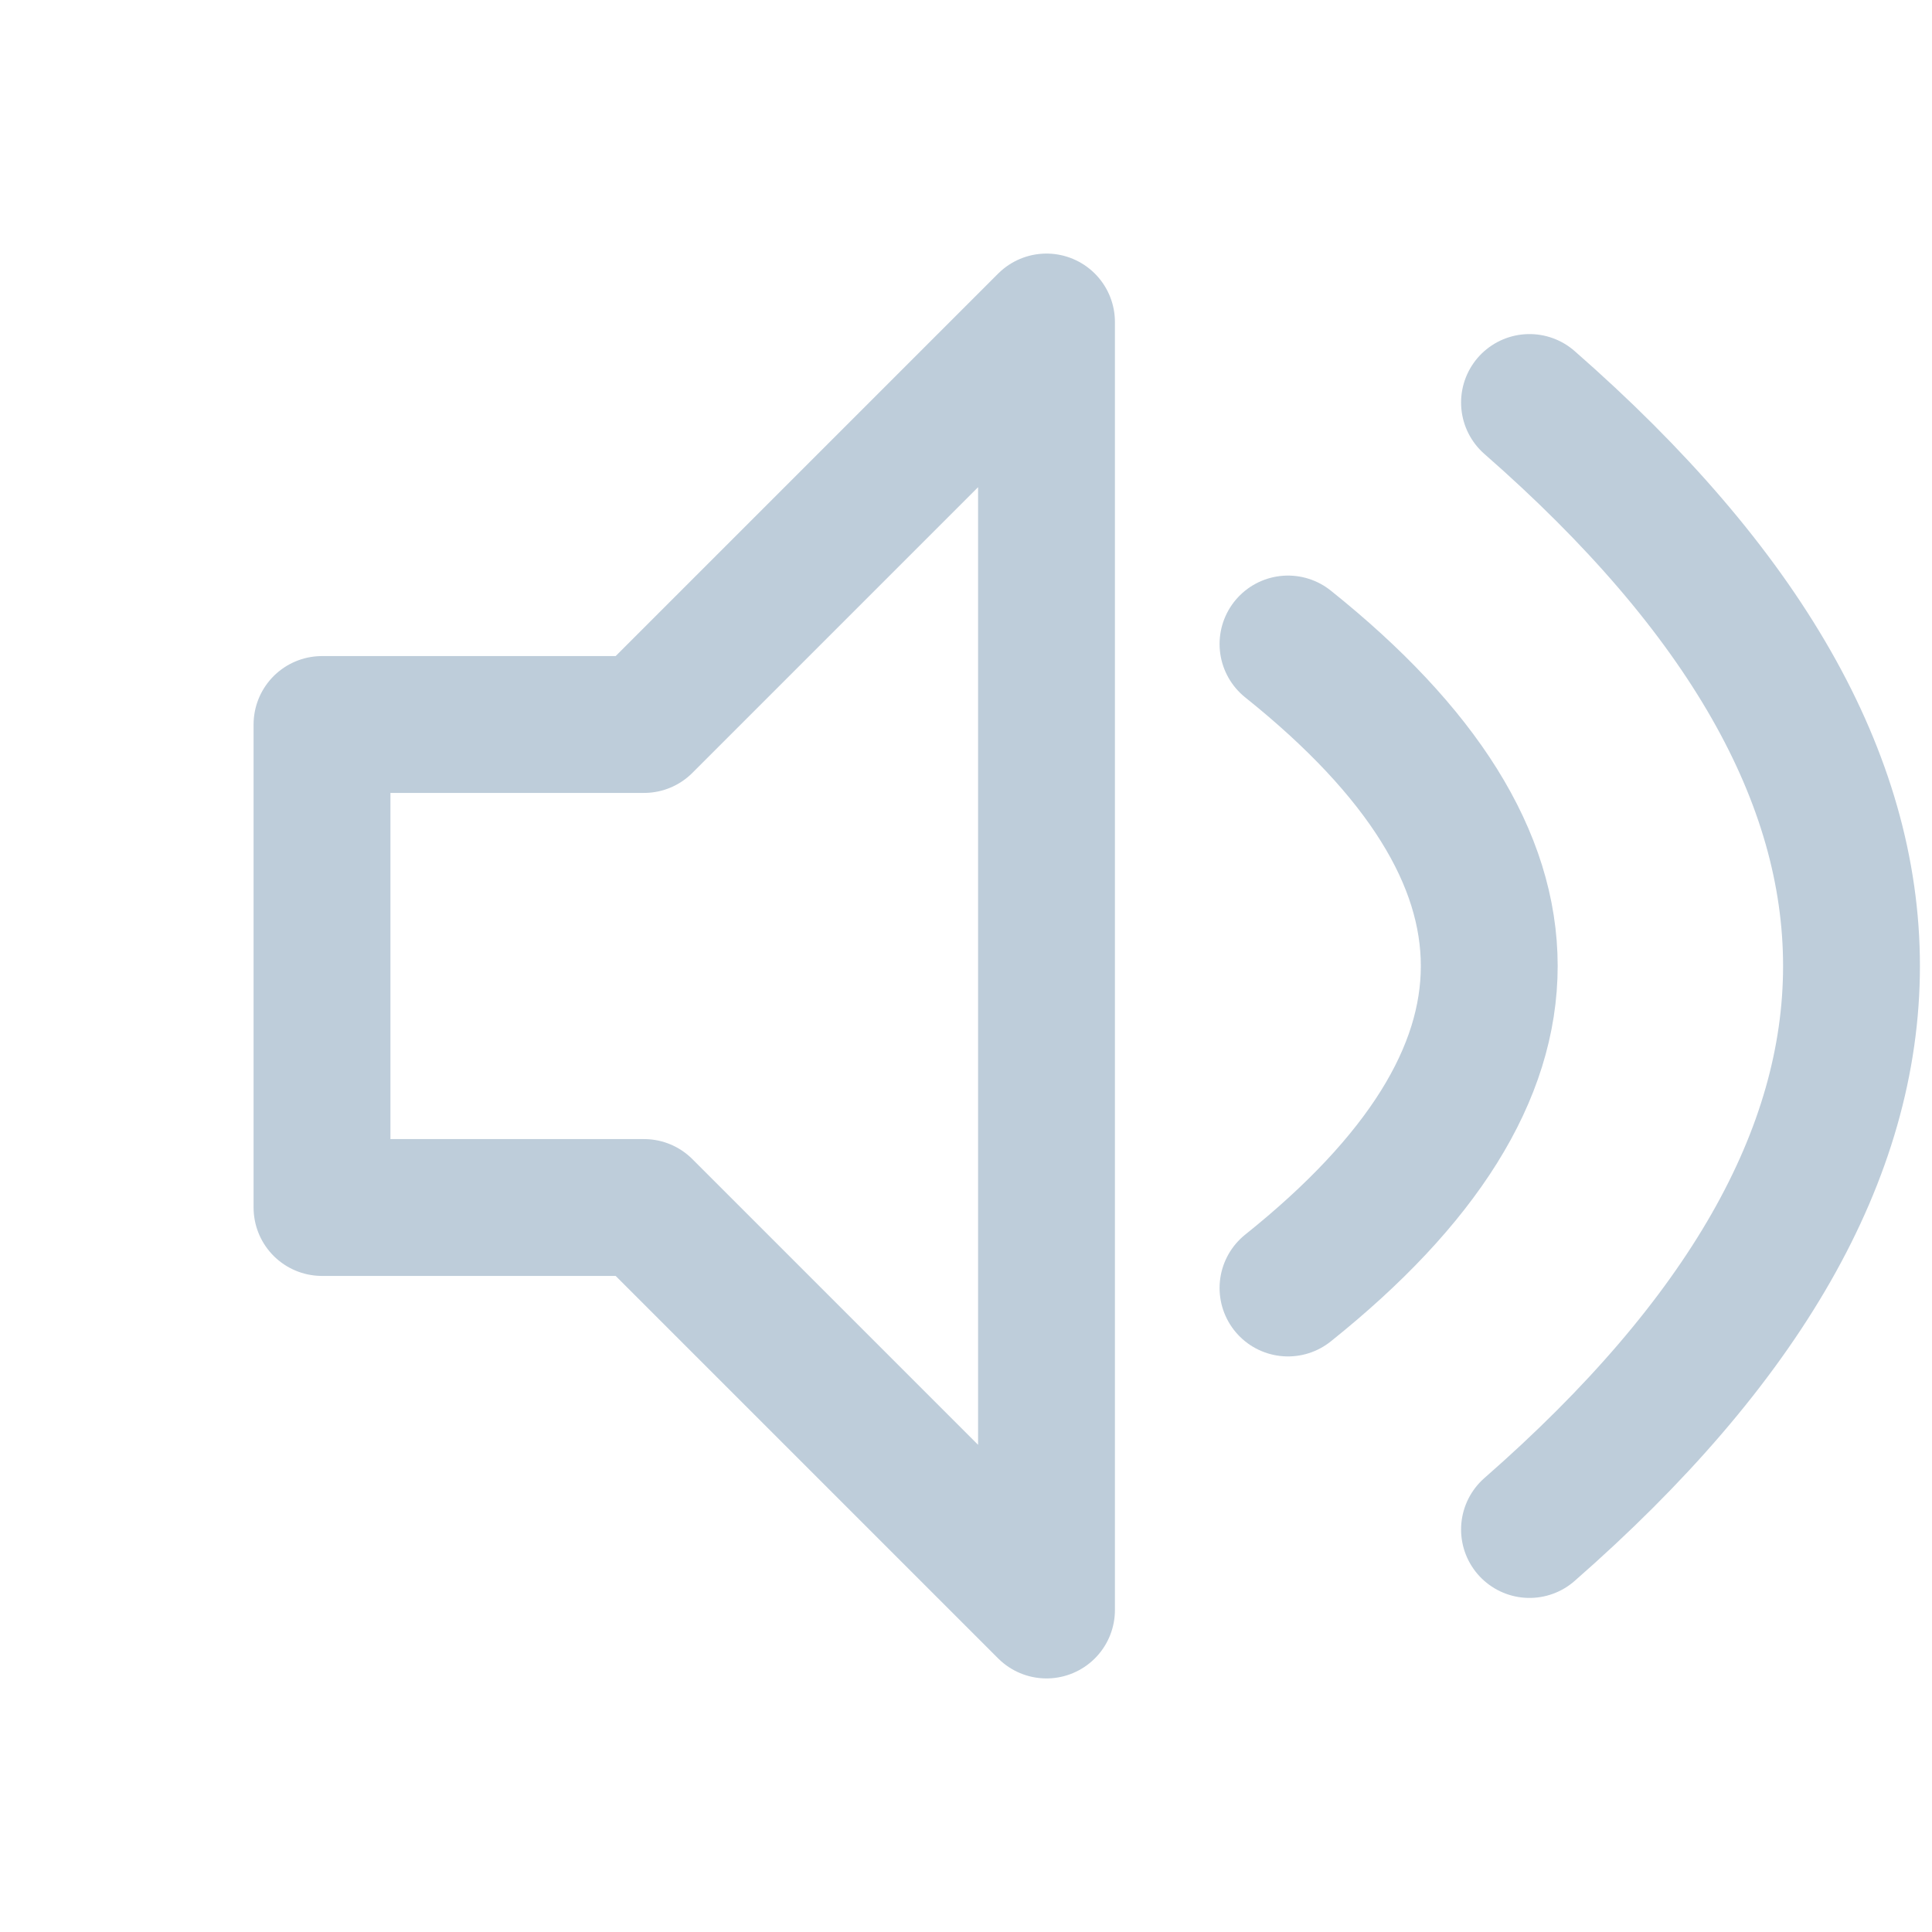
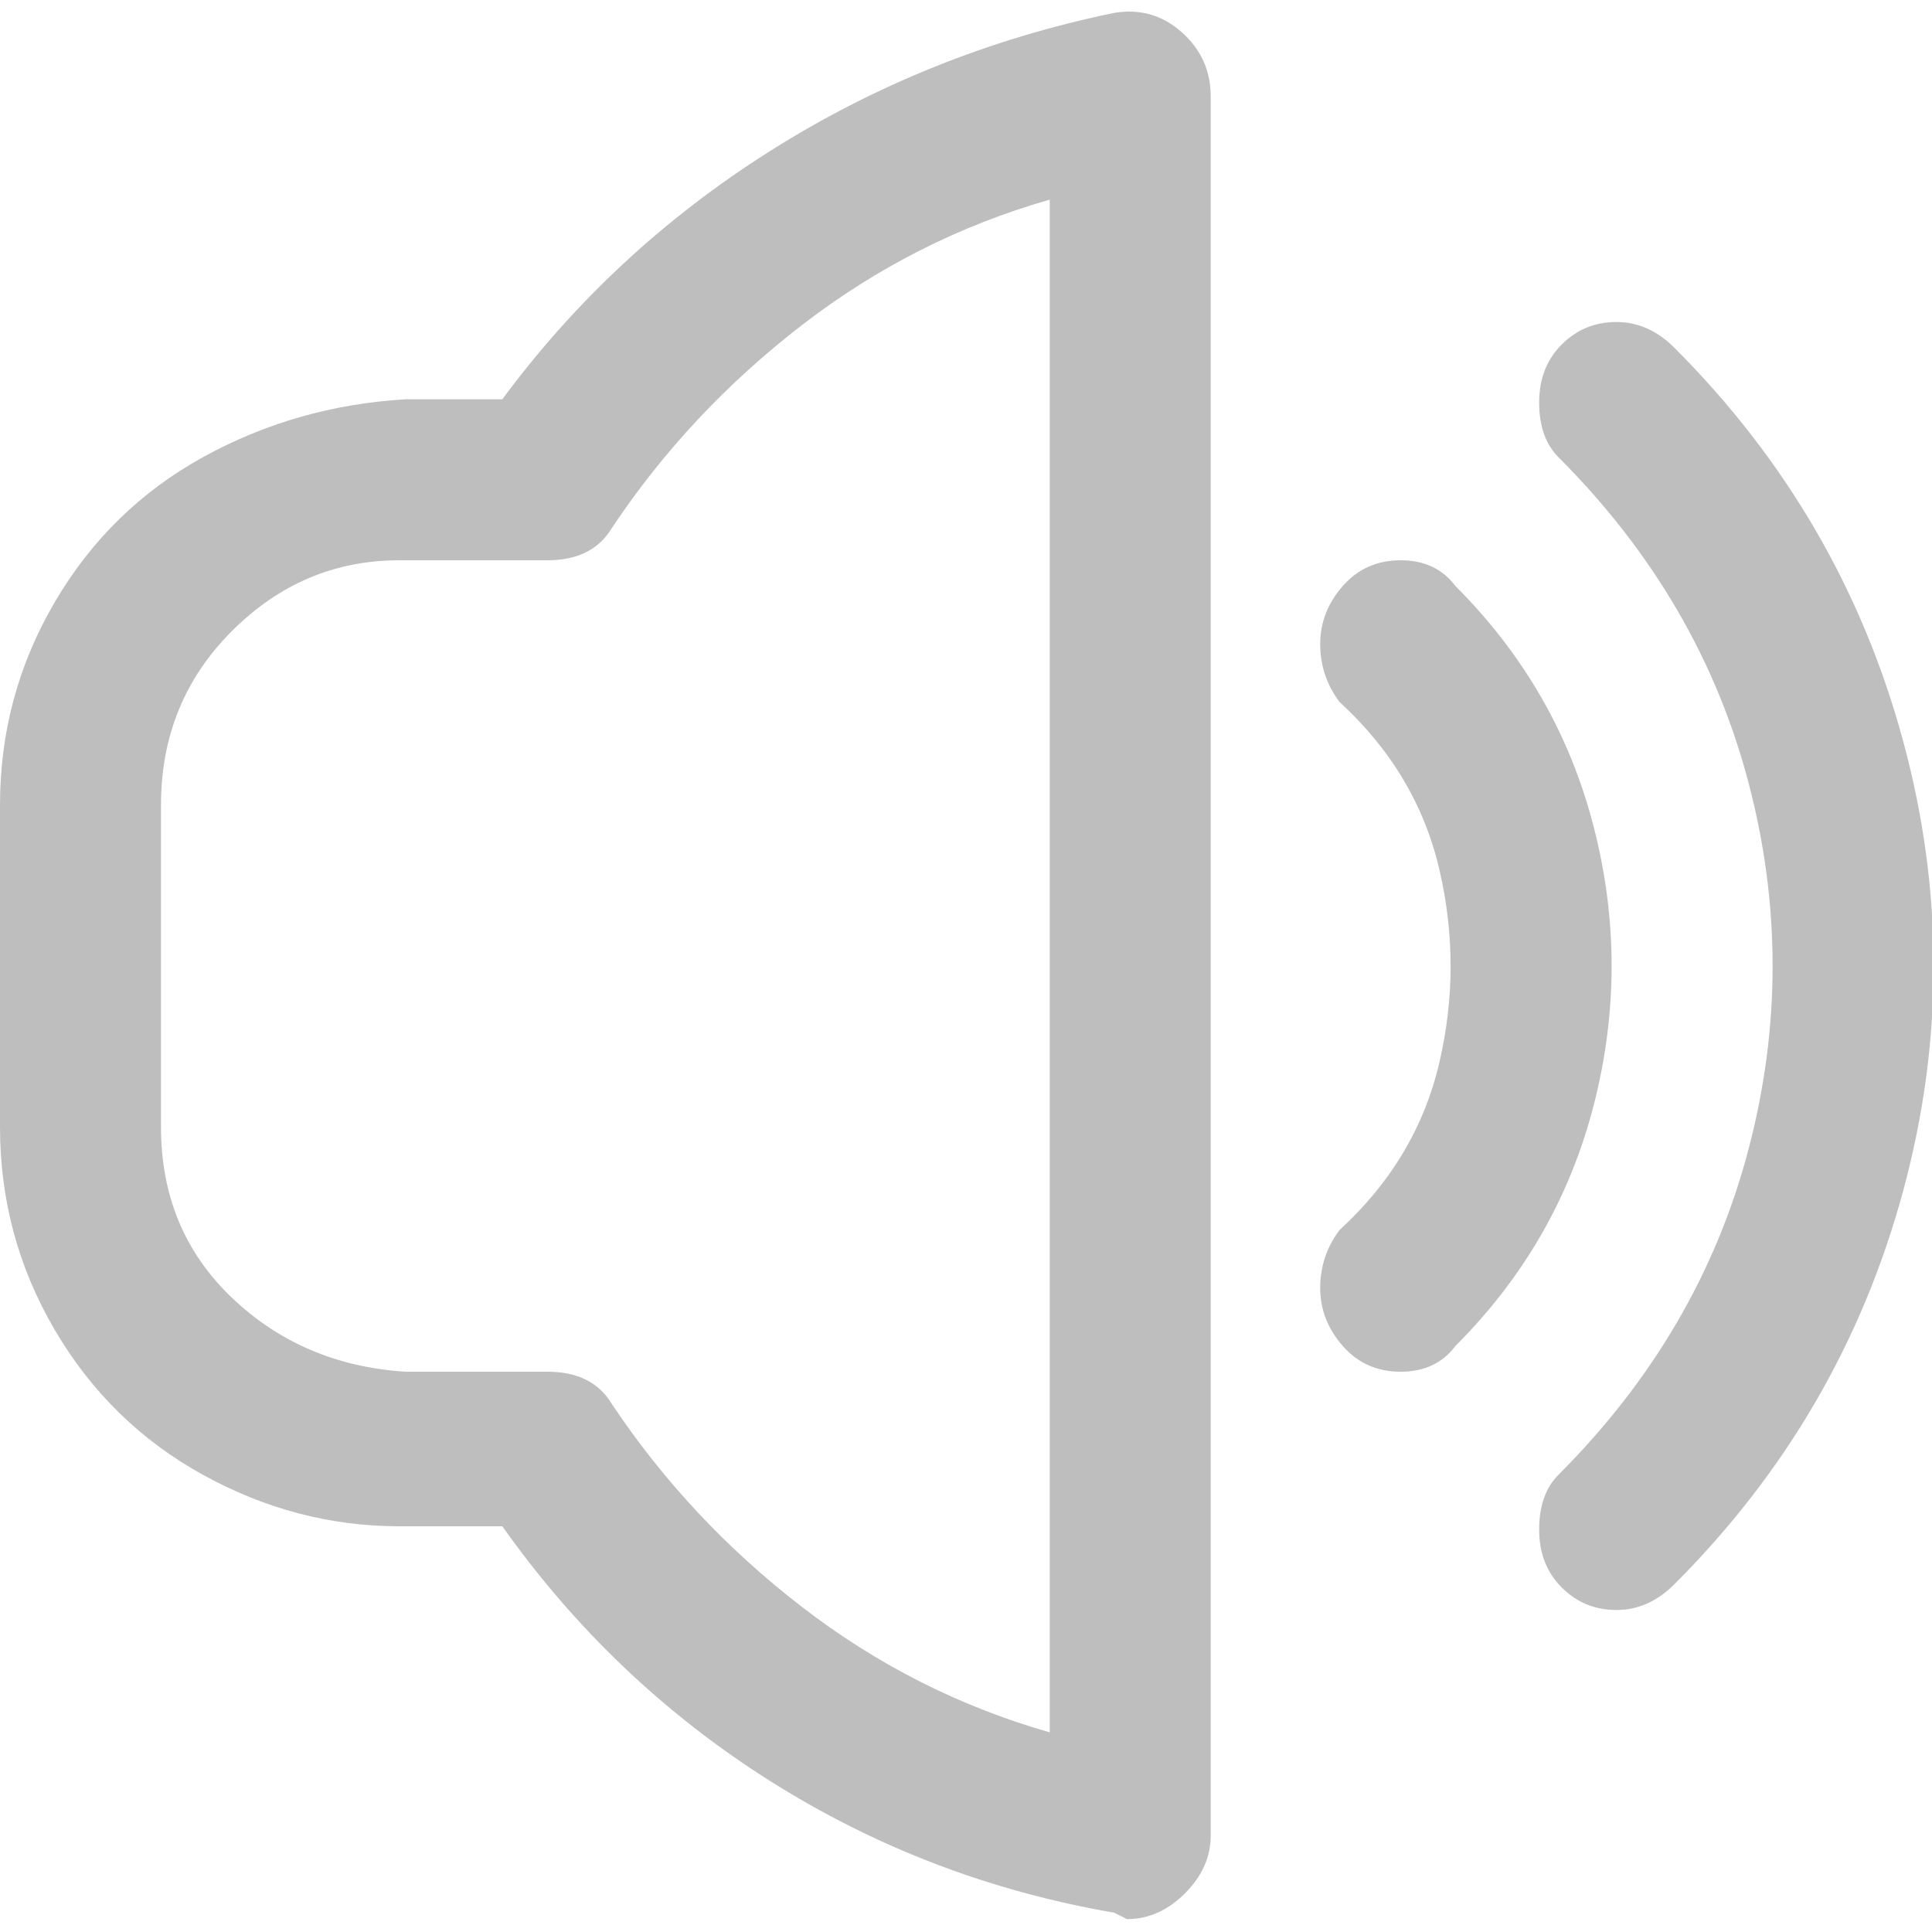
- <svg xmlns="http://www.w3.org/2000/svg" width="24" height="24" viewBox="0 0 24 24">
-   <g fill="none" stroke="#becdda" stroke-width="1.7" stroke-linecap="round" stroke-linejoin="round">
-     <path d="M4 9h4l5-5v16l-5-5H4Zm12-1q5 4 0 8m3-11q8 7 0 14" />
-   </g>
+ <svg xmlns="http://www.w3.org/2000/svg" width="24" height="24" viewBox="0 0 300 300">
+   <path fill="#bebebe" transform="translate(0 300) scale(1 -1)" d="M260 246Q256 250 251.0 250.0Q246 250 242.5 246.5Q239 243 239.0 237.5Q239 232 242 229Q264 207 271.5 178.5Q279 150 271.5 121.5Q264 93 242 71Q239 68 239.0 62.5Q239 57 242.5 53.5Q246 50 251.0 50.0Q256 50 260 54Q286 80 295.5 115.0Q305 150 295.5 185.0Q286 220 260 246ZM226 209Q223 213 217.5 213.0Q212 213 208.5 209.0Q205 205 205.0 200.0Q205 195 208 191Q220 180 223.5 165.0Q227 150 223.5 135.0Q220 120 208 109Q205 105 205.0 100.0Q205 95 208.5 91.0Q212 87 217.5 87.0Q223 87 226 91Q242 107 247.5 128.5Q253 150 247.5 171.5Q242 193 226 209ZM173 298Q144 292 119.5 276.5Q95 261 78 238H63Q46 237 31.5 229.0Q17 221 8.5 206.5Q0 192 0 175V125Q0 108 8.5 93.5Q17 79 31.5 71.0Q46 63 62 63H78Q95 39 119.5 23.5Q144 8 173 3L175 2Q180 2 184.0 6.0Q188 10 188 15V285Q188 291 183.5 295.0Q179 299 173 298ZM163 31Q142 37 124.5 50.5Q107 64 95 82Q92 87 85 87H63Q47 88 36.0 98.5Q25 109 25 125V175Q25 191 36.0 202.0Q47 213 62 213H85Q92 213 95 218Q107 236 124.5 249.5Q142 263 163 269Z" />
</svg>
